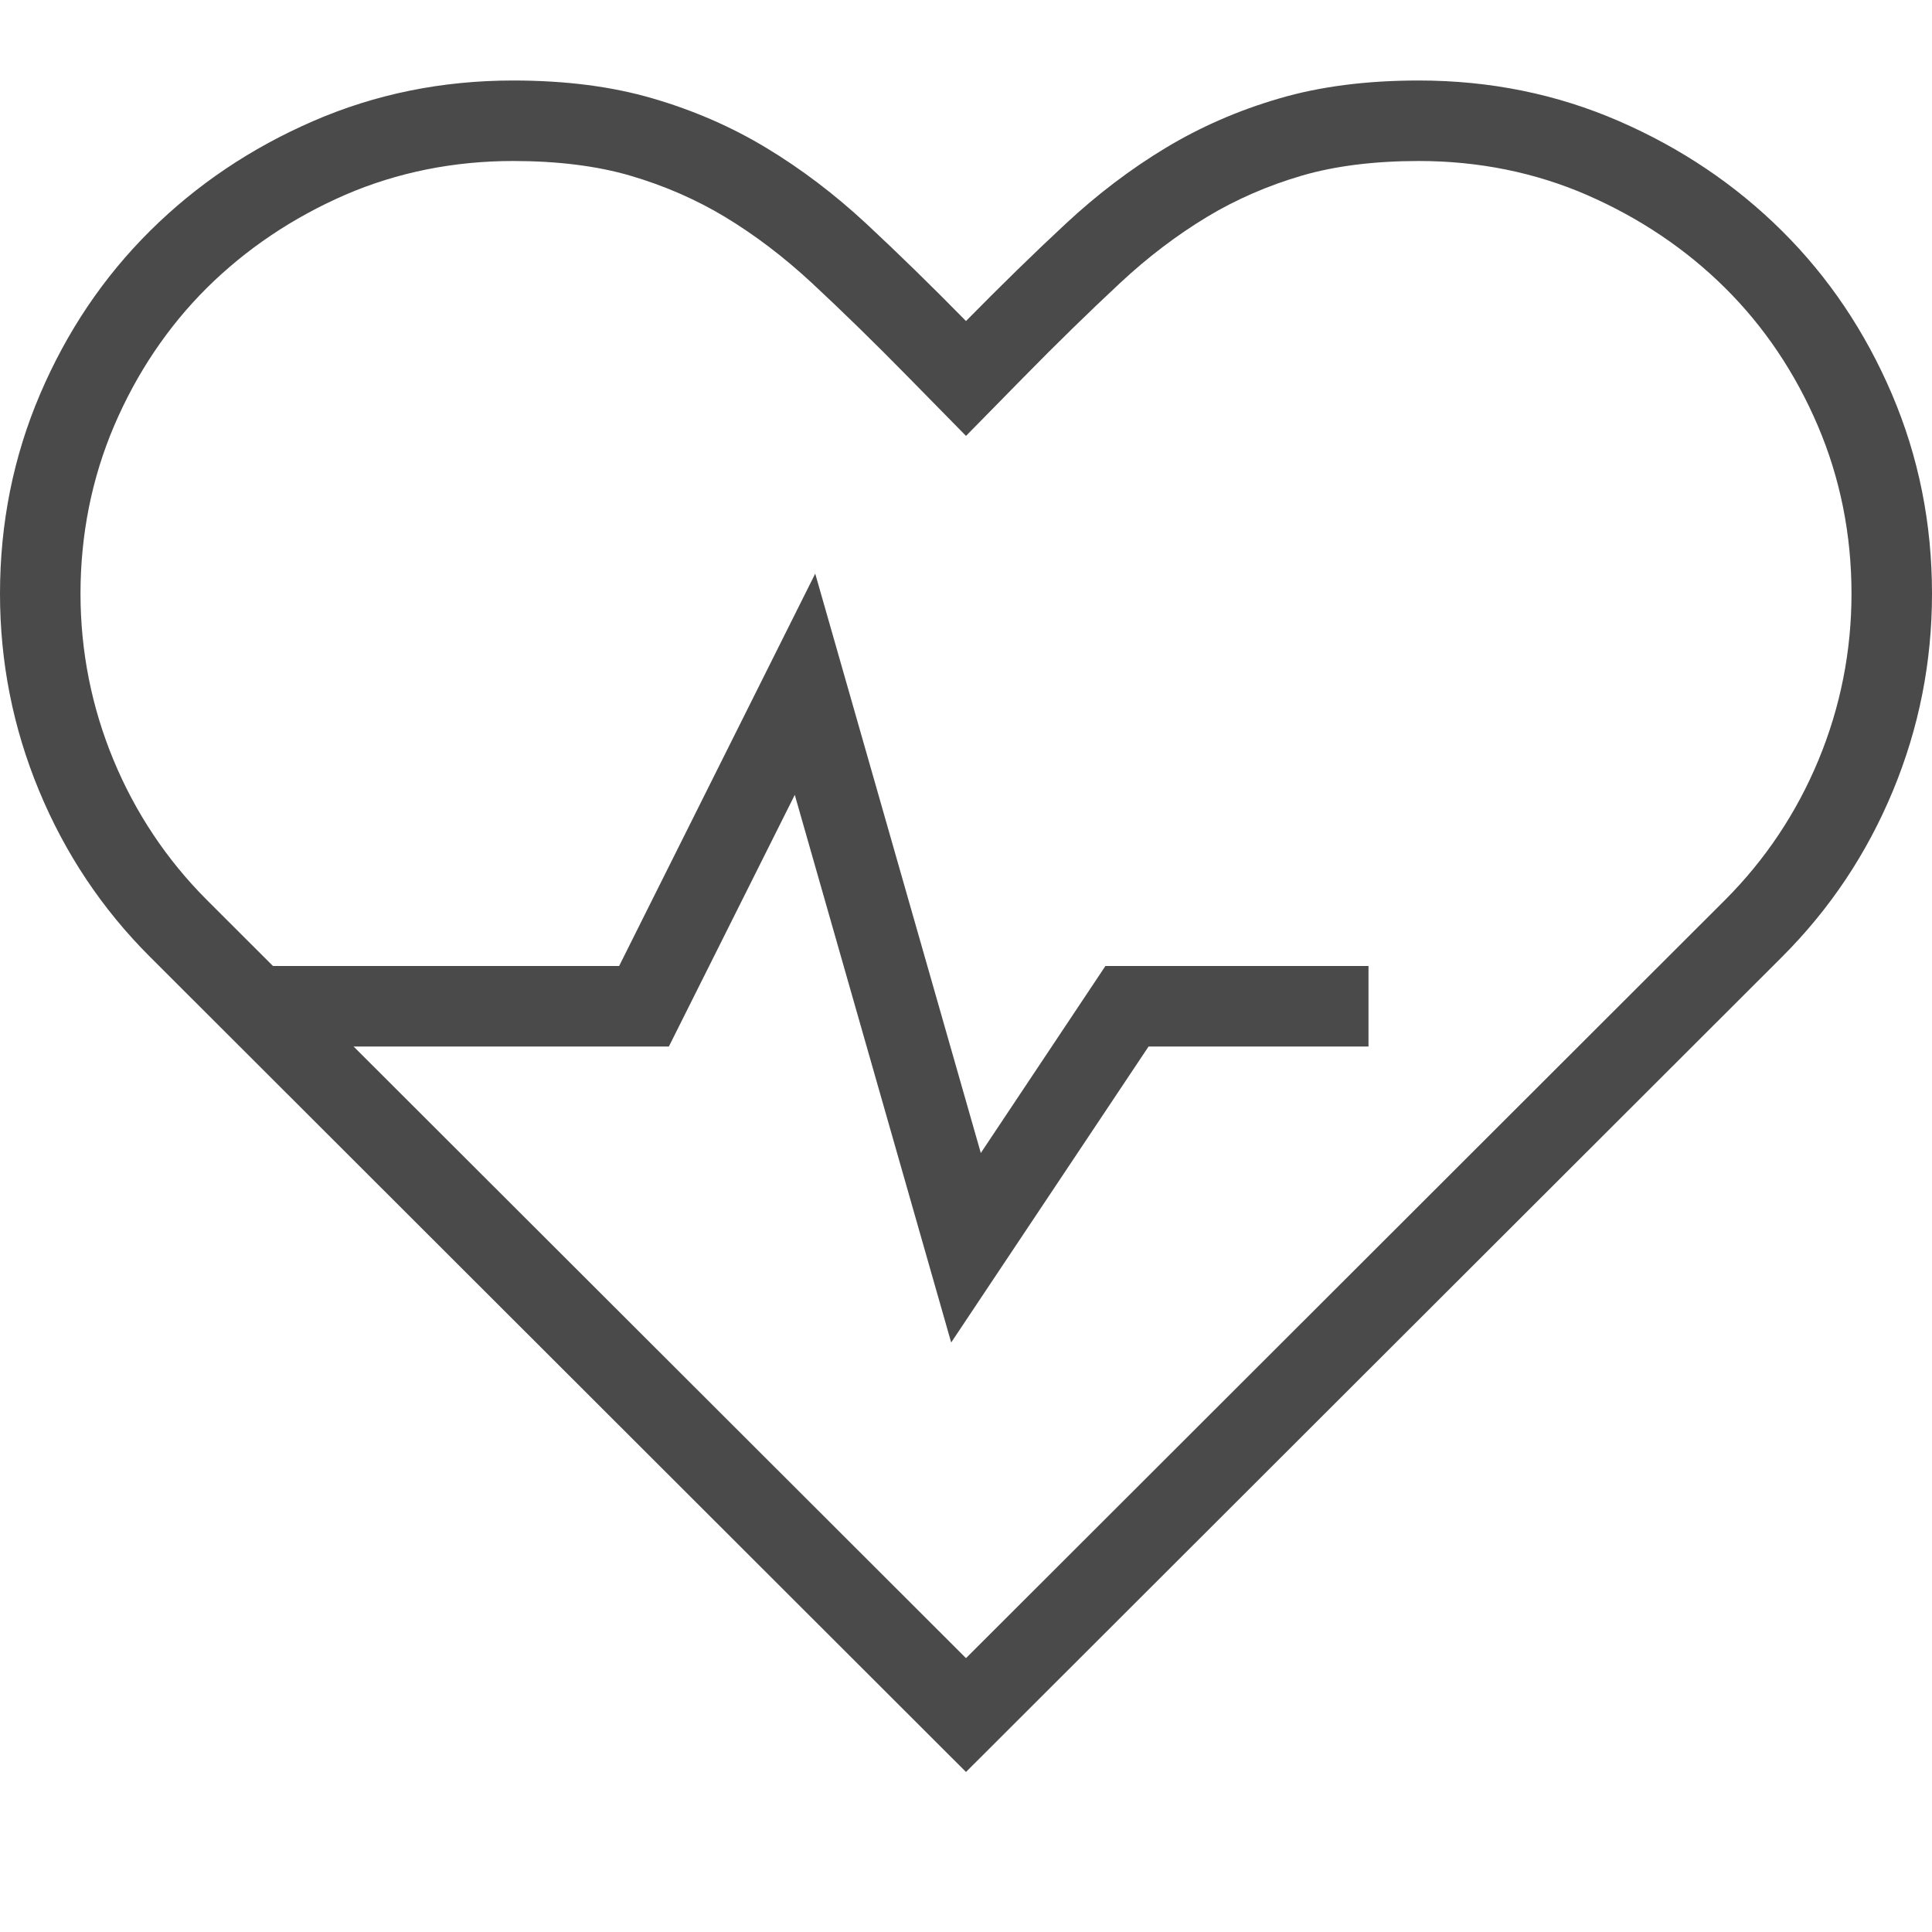
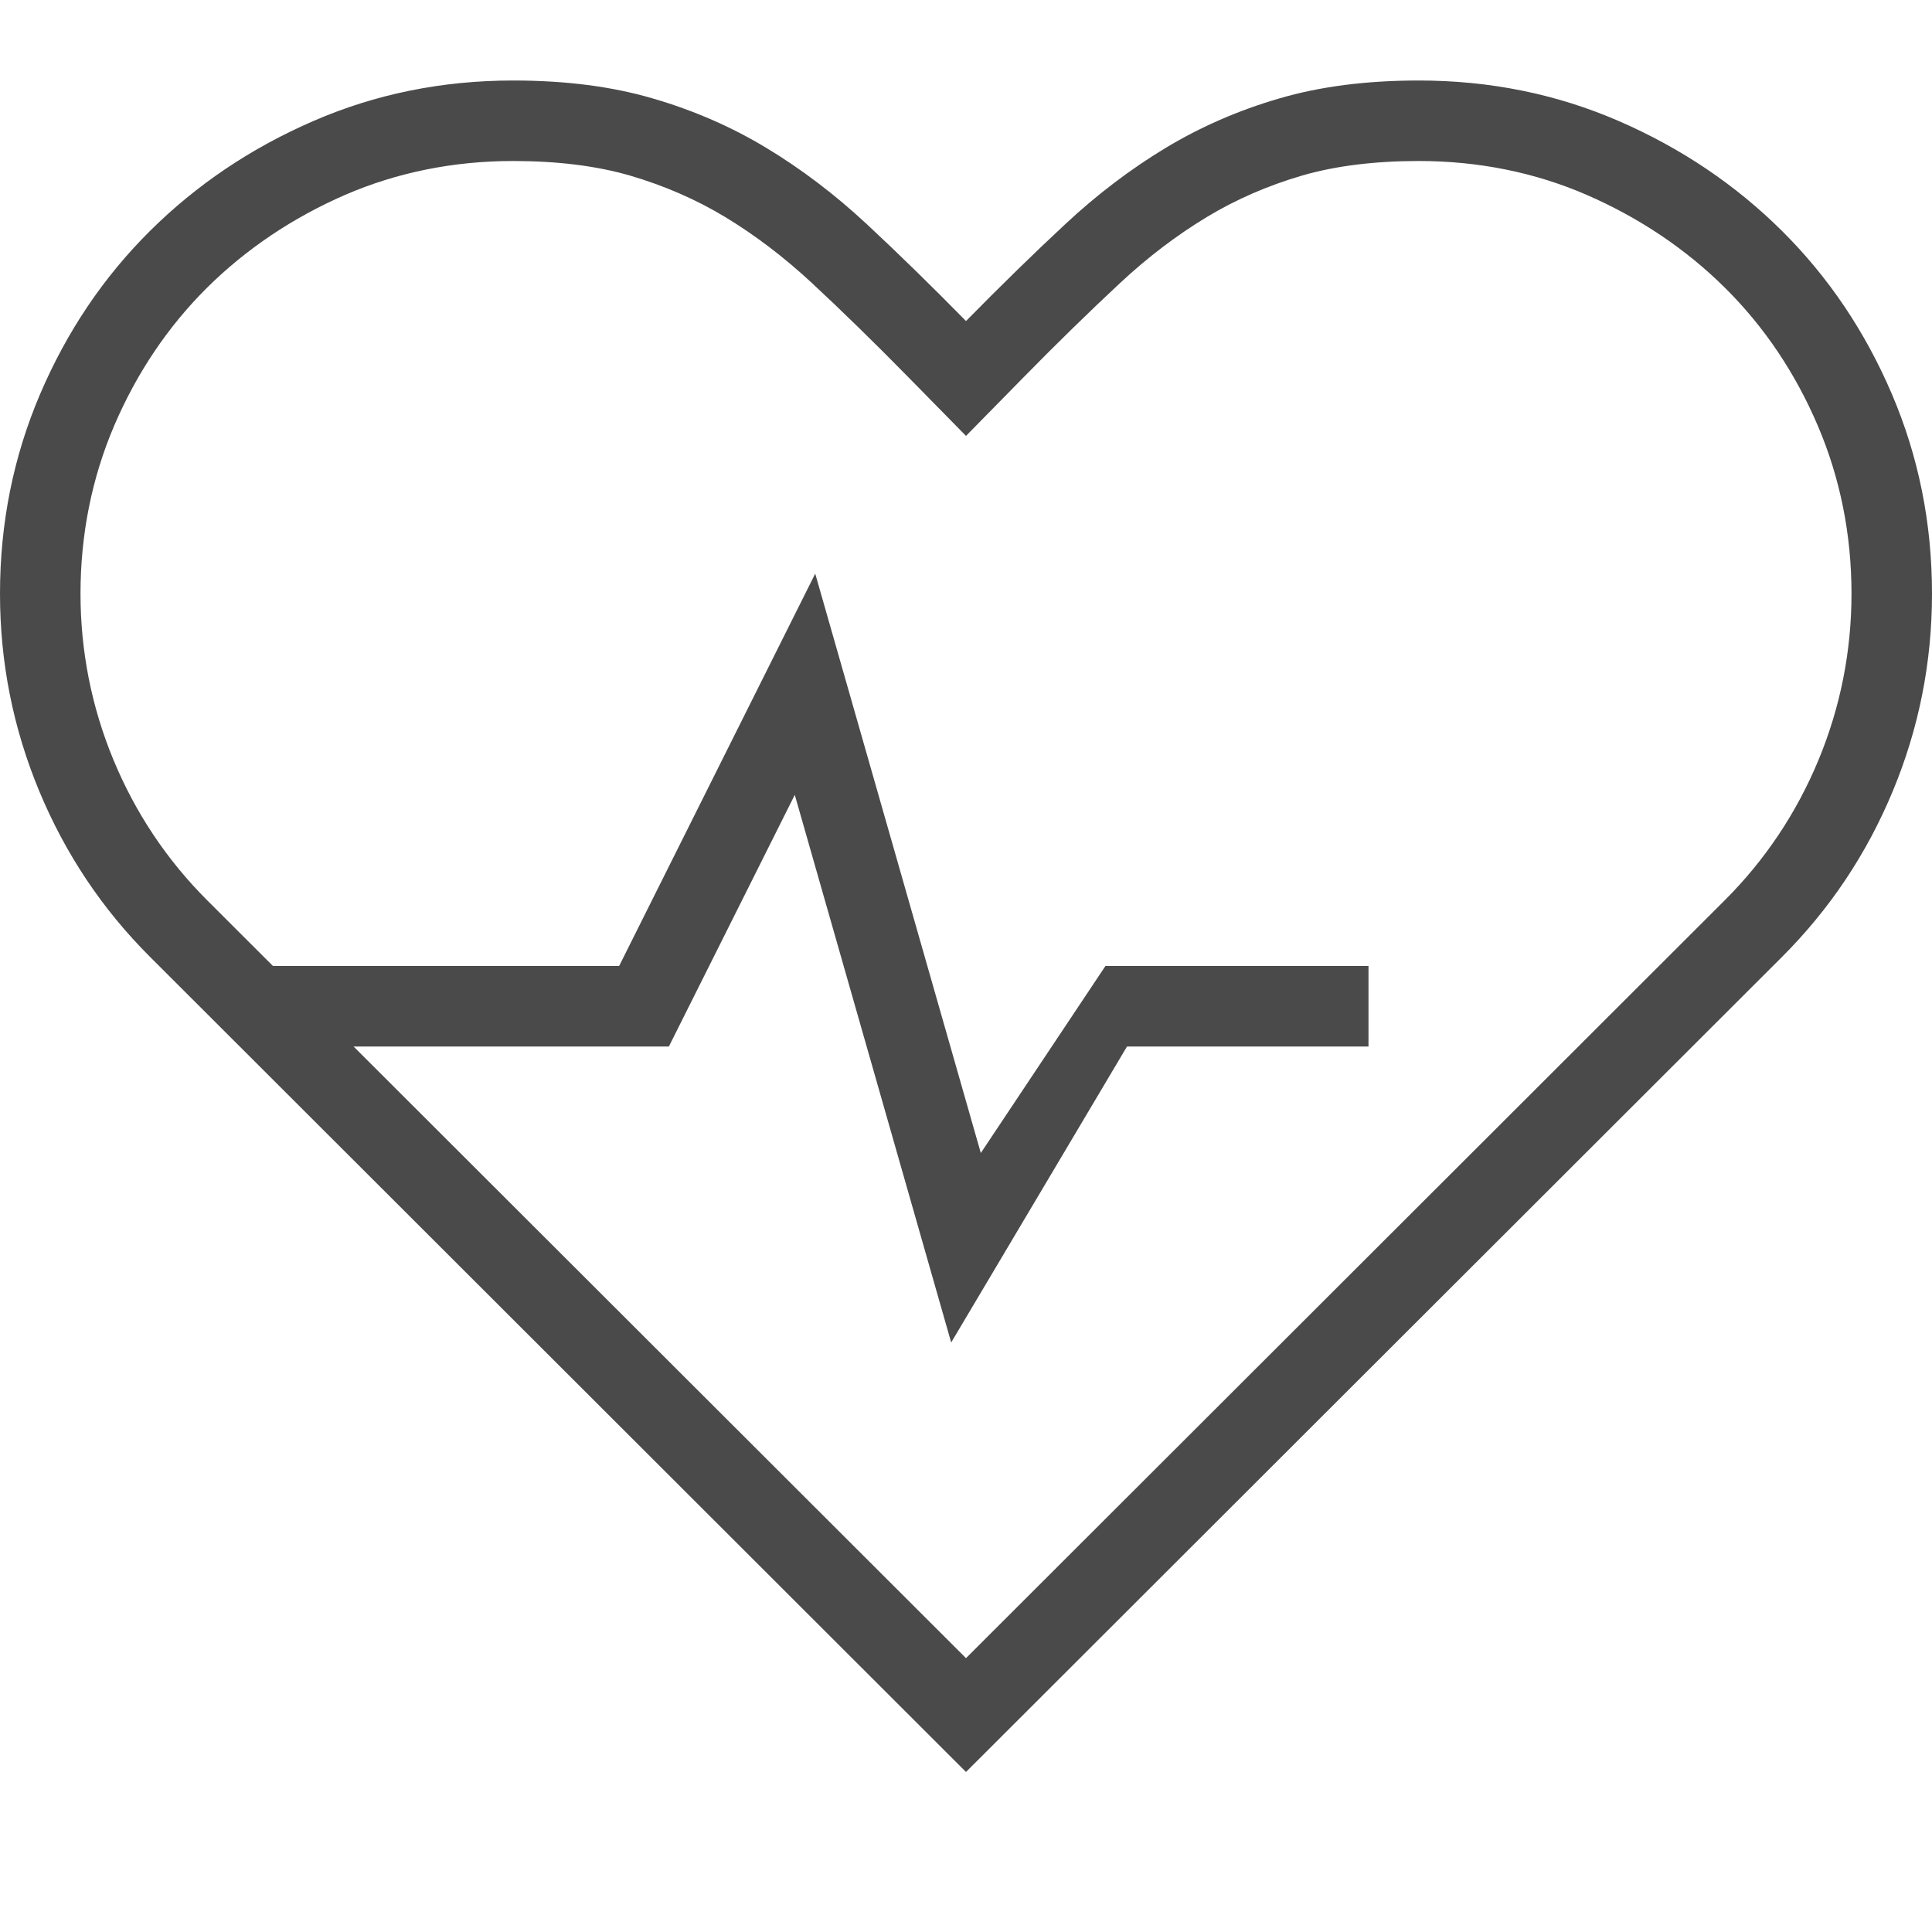
<svg xmlns="http://www.w3.org/2000/svg" version="1.1" id="Layer_1" x="0px" y="0px" width="24px" height="24px" viewBox="0 0 24 24" enable-background="new 0 0 24 24" xml:space="preserve">
  <path fill="#4A4A4A" d="M17.625,2c0.741,0,1.443,0.142,2.086,0.421c0.655,0.285,1.234,0.674,1.721,1.158  c0.484,0.48,0.871,1.056,1.15,1.711C22.859,5.938,23,6.64,23,7.375c0,0.715-0.138,1.41-0.41,2.066  c-0.272,0.656-0.663,1.241-1.16,1.738L12,20.598L2.57,11.18c-0.498-0.498-0.888-1.083-1.16-1.739C1.138,8.785,1,8.09,1,7.375  C1,6.64,1.141,5.938,1.418,5.289c0.28-0.655,0.667-1.23,1.15-1.711c0.487-0.483,1.066-0.873,1.721-1.158  C4.932,2.142,5.634,2,6.375,2c0.55,0,1.04,0.061,1.454,0.182c0.423,0.124,0.818,0.296,1.176,0.512  c0.373,0.225,0.735,0.501,1.078,0.819c0.382,0.355,0.787,0.751,1.204,1.176L12,5.415l0.713-0.726  c0.417-0.425,0.822-0.82,1.204-1.176c0.342-0.319,0.705-0.594,1.078-0.819c0.358-0.216,0.753-0.388,1.176-0.512  C16.585,2.061,17.075,2,17.625,2 M17.625,1c-0.648,0-1.227,0.074-1.734,0.223c-0.508,0.148-0.979,0.354-1.412,0.615  c-0.434,0.262-0.848,0.576-1.242,0.943C12.842,3.148,12.43,3.551,12,3.988c-0.43-0.438-0.842-0.84-1.236-1.207  C10.369,2.414,9.955,2.1,9.521,1.838C9.088,1.576,8.617,1.371,8.109,1.223C7.602,1.074,7.023,1,6.375,1  C5.492,1,4.664,1.168,3.891,1.504C3.117,1.84,2.441,2.295,1.863,2.869C1.285,3.443,0.83,4.119,0.498,4.896  C0.166,5.674,0,6.5,0,7.375c0,0.852,0.162,1.668,0.486,2.449s0.783,1.469,1.377,2.062L12,22.012l10.137-10.125  c0.594-0.594,1.053-1.281,1.377-2.062S24,8.227,24,7.375c0-0.875-0.166-1.701-0.498-2.479c-0.332-0.777-0.787-1.453-1.365-2.027  c-0.578-0.574-1.254-1.029-2.027-1.365C19.336,1.168,18.508,1,17.625,1L17.625,1z" />
-   <polygon fill="#4A4A4A" points="11.816,16.677 9.873,9.874 8.309,13 4,13 3,12 7.691,12 10.127,7.126 12.184,14.323 13.732,12   17,12 17,13 14.268,13 " />
+   <polygon fill="#4A4A4A" points="11.816,16.677 9.873,9.874 8.309,13 4,13 3,12 7.691,12 10.127,7.126 12.184,14.323 13.732,12 17,12 17,13 14,13 " />
</svg>
